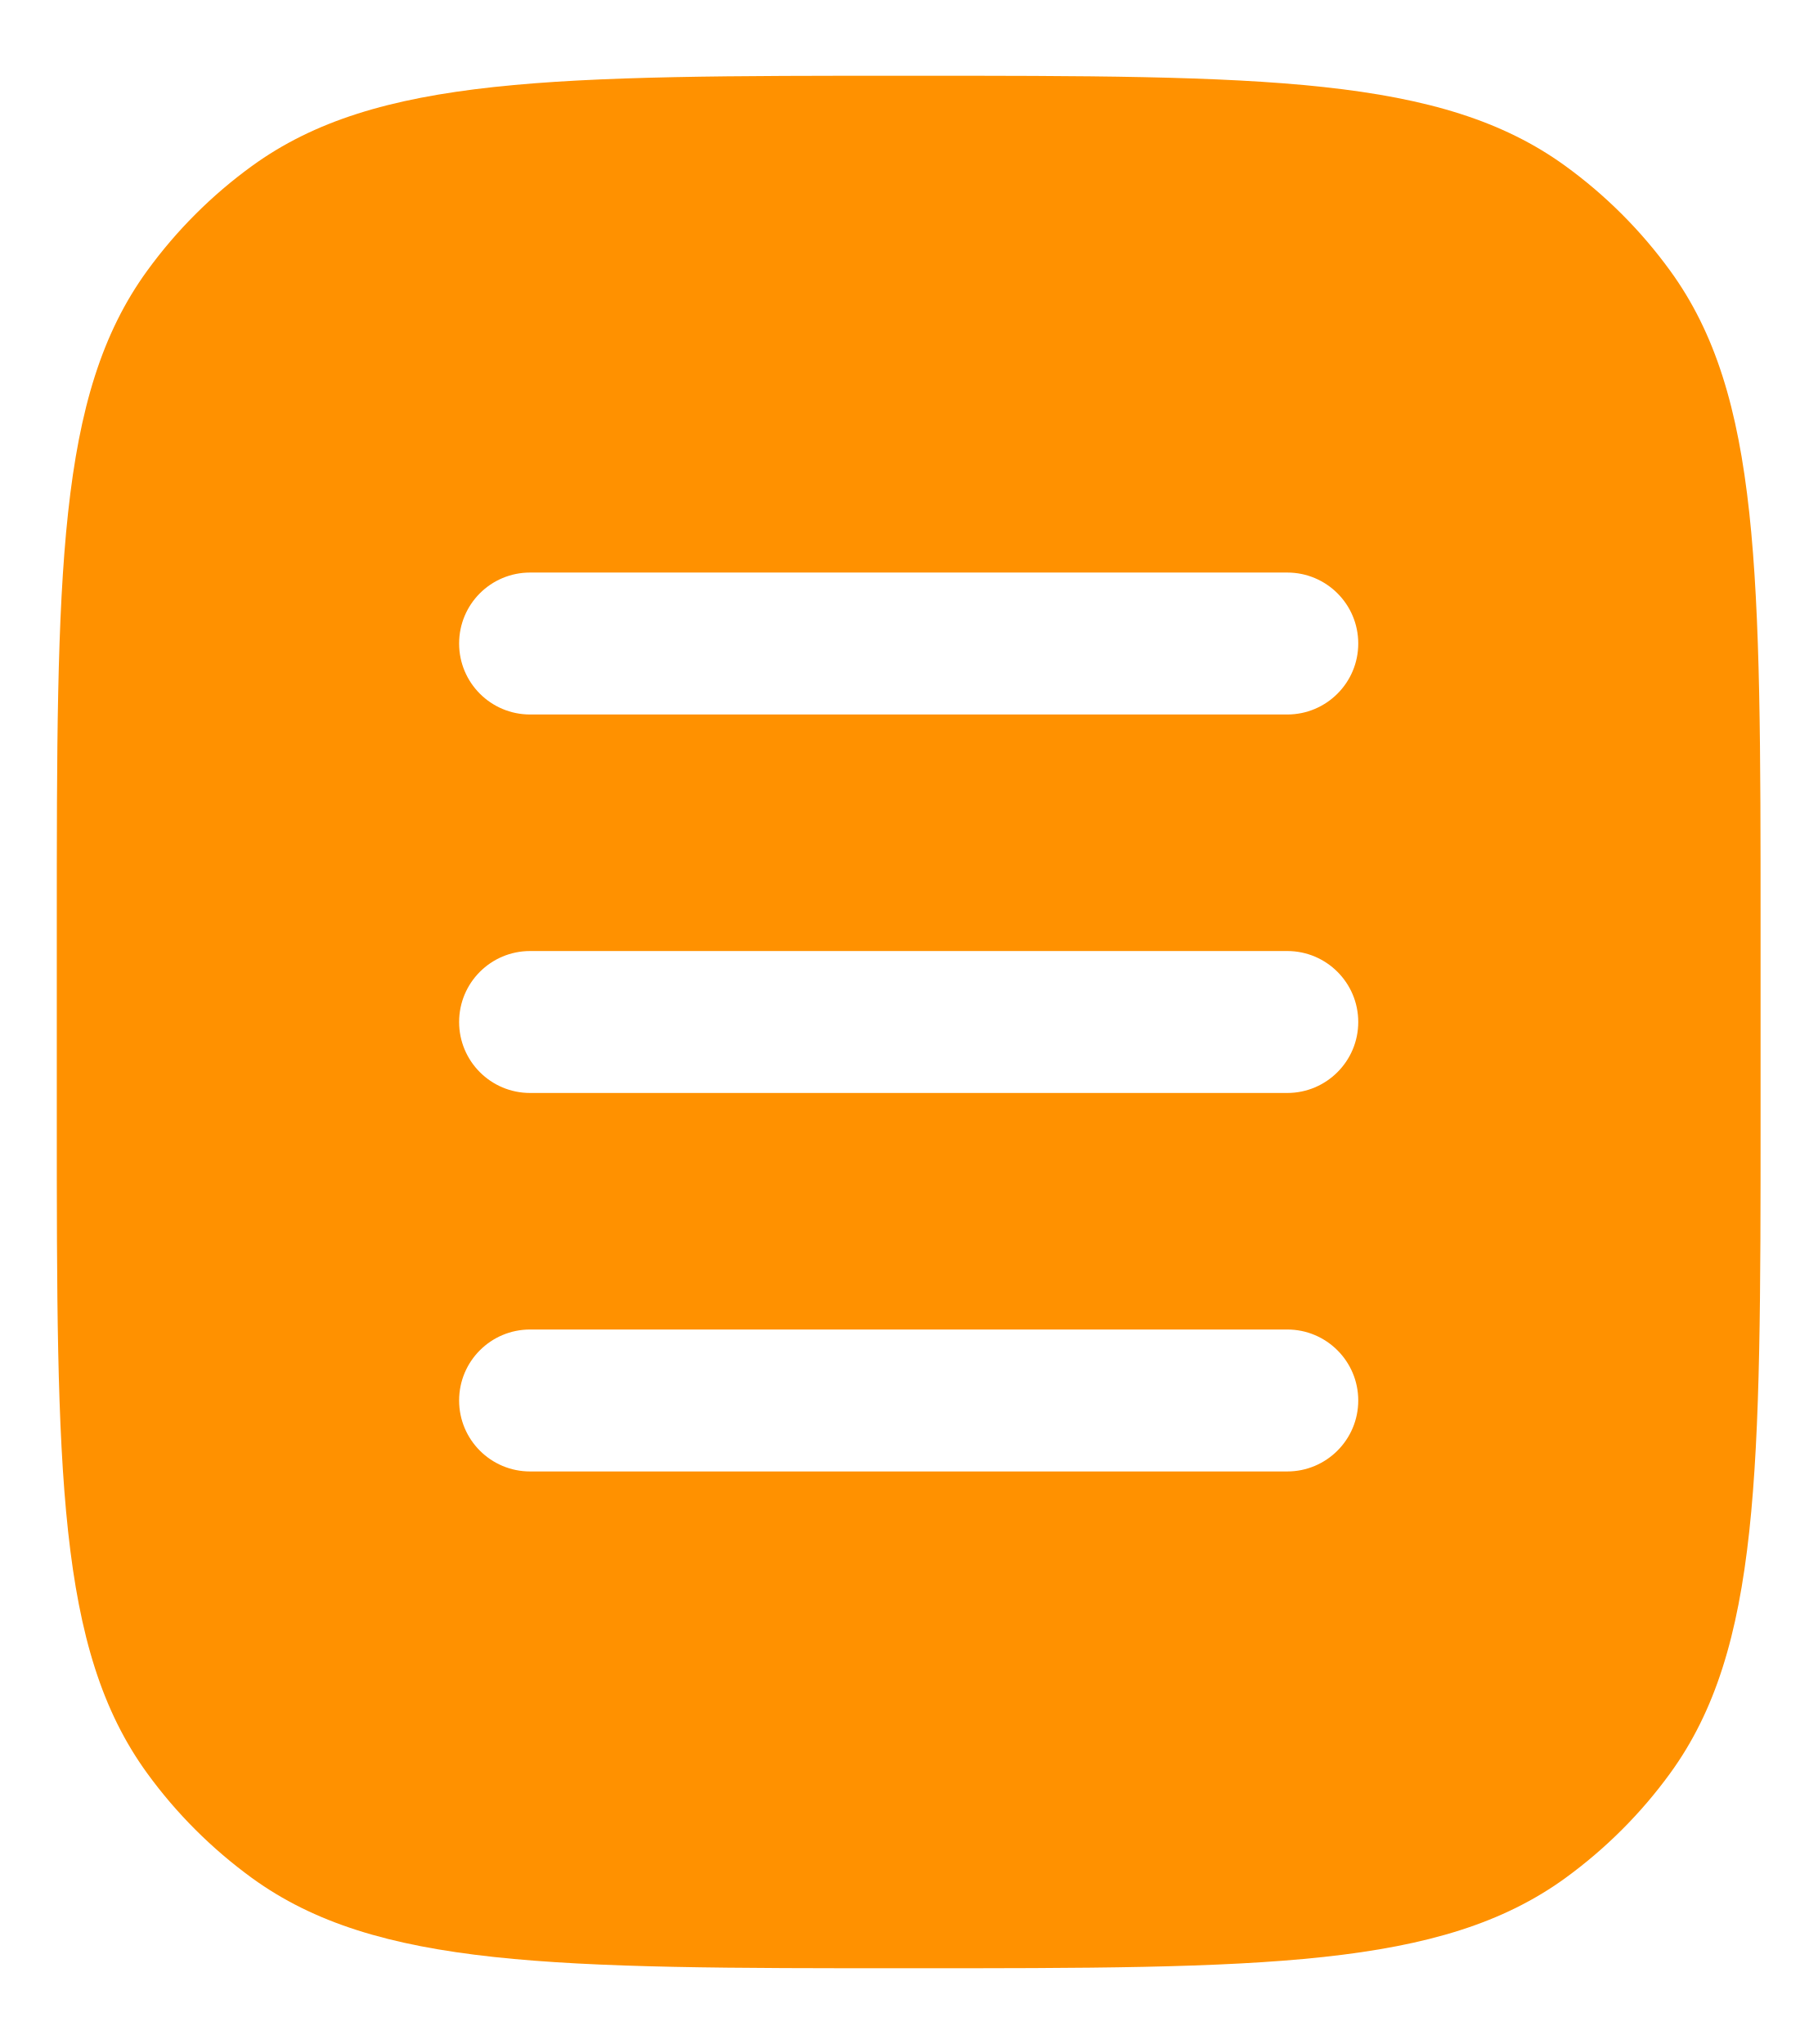
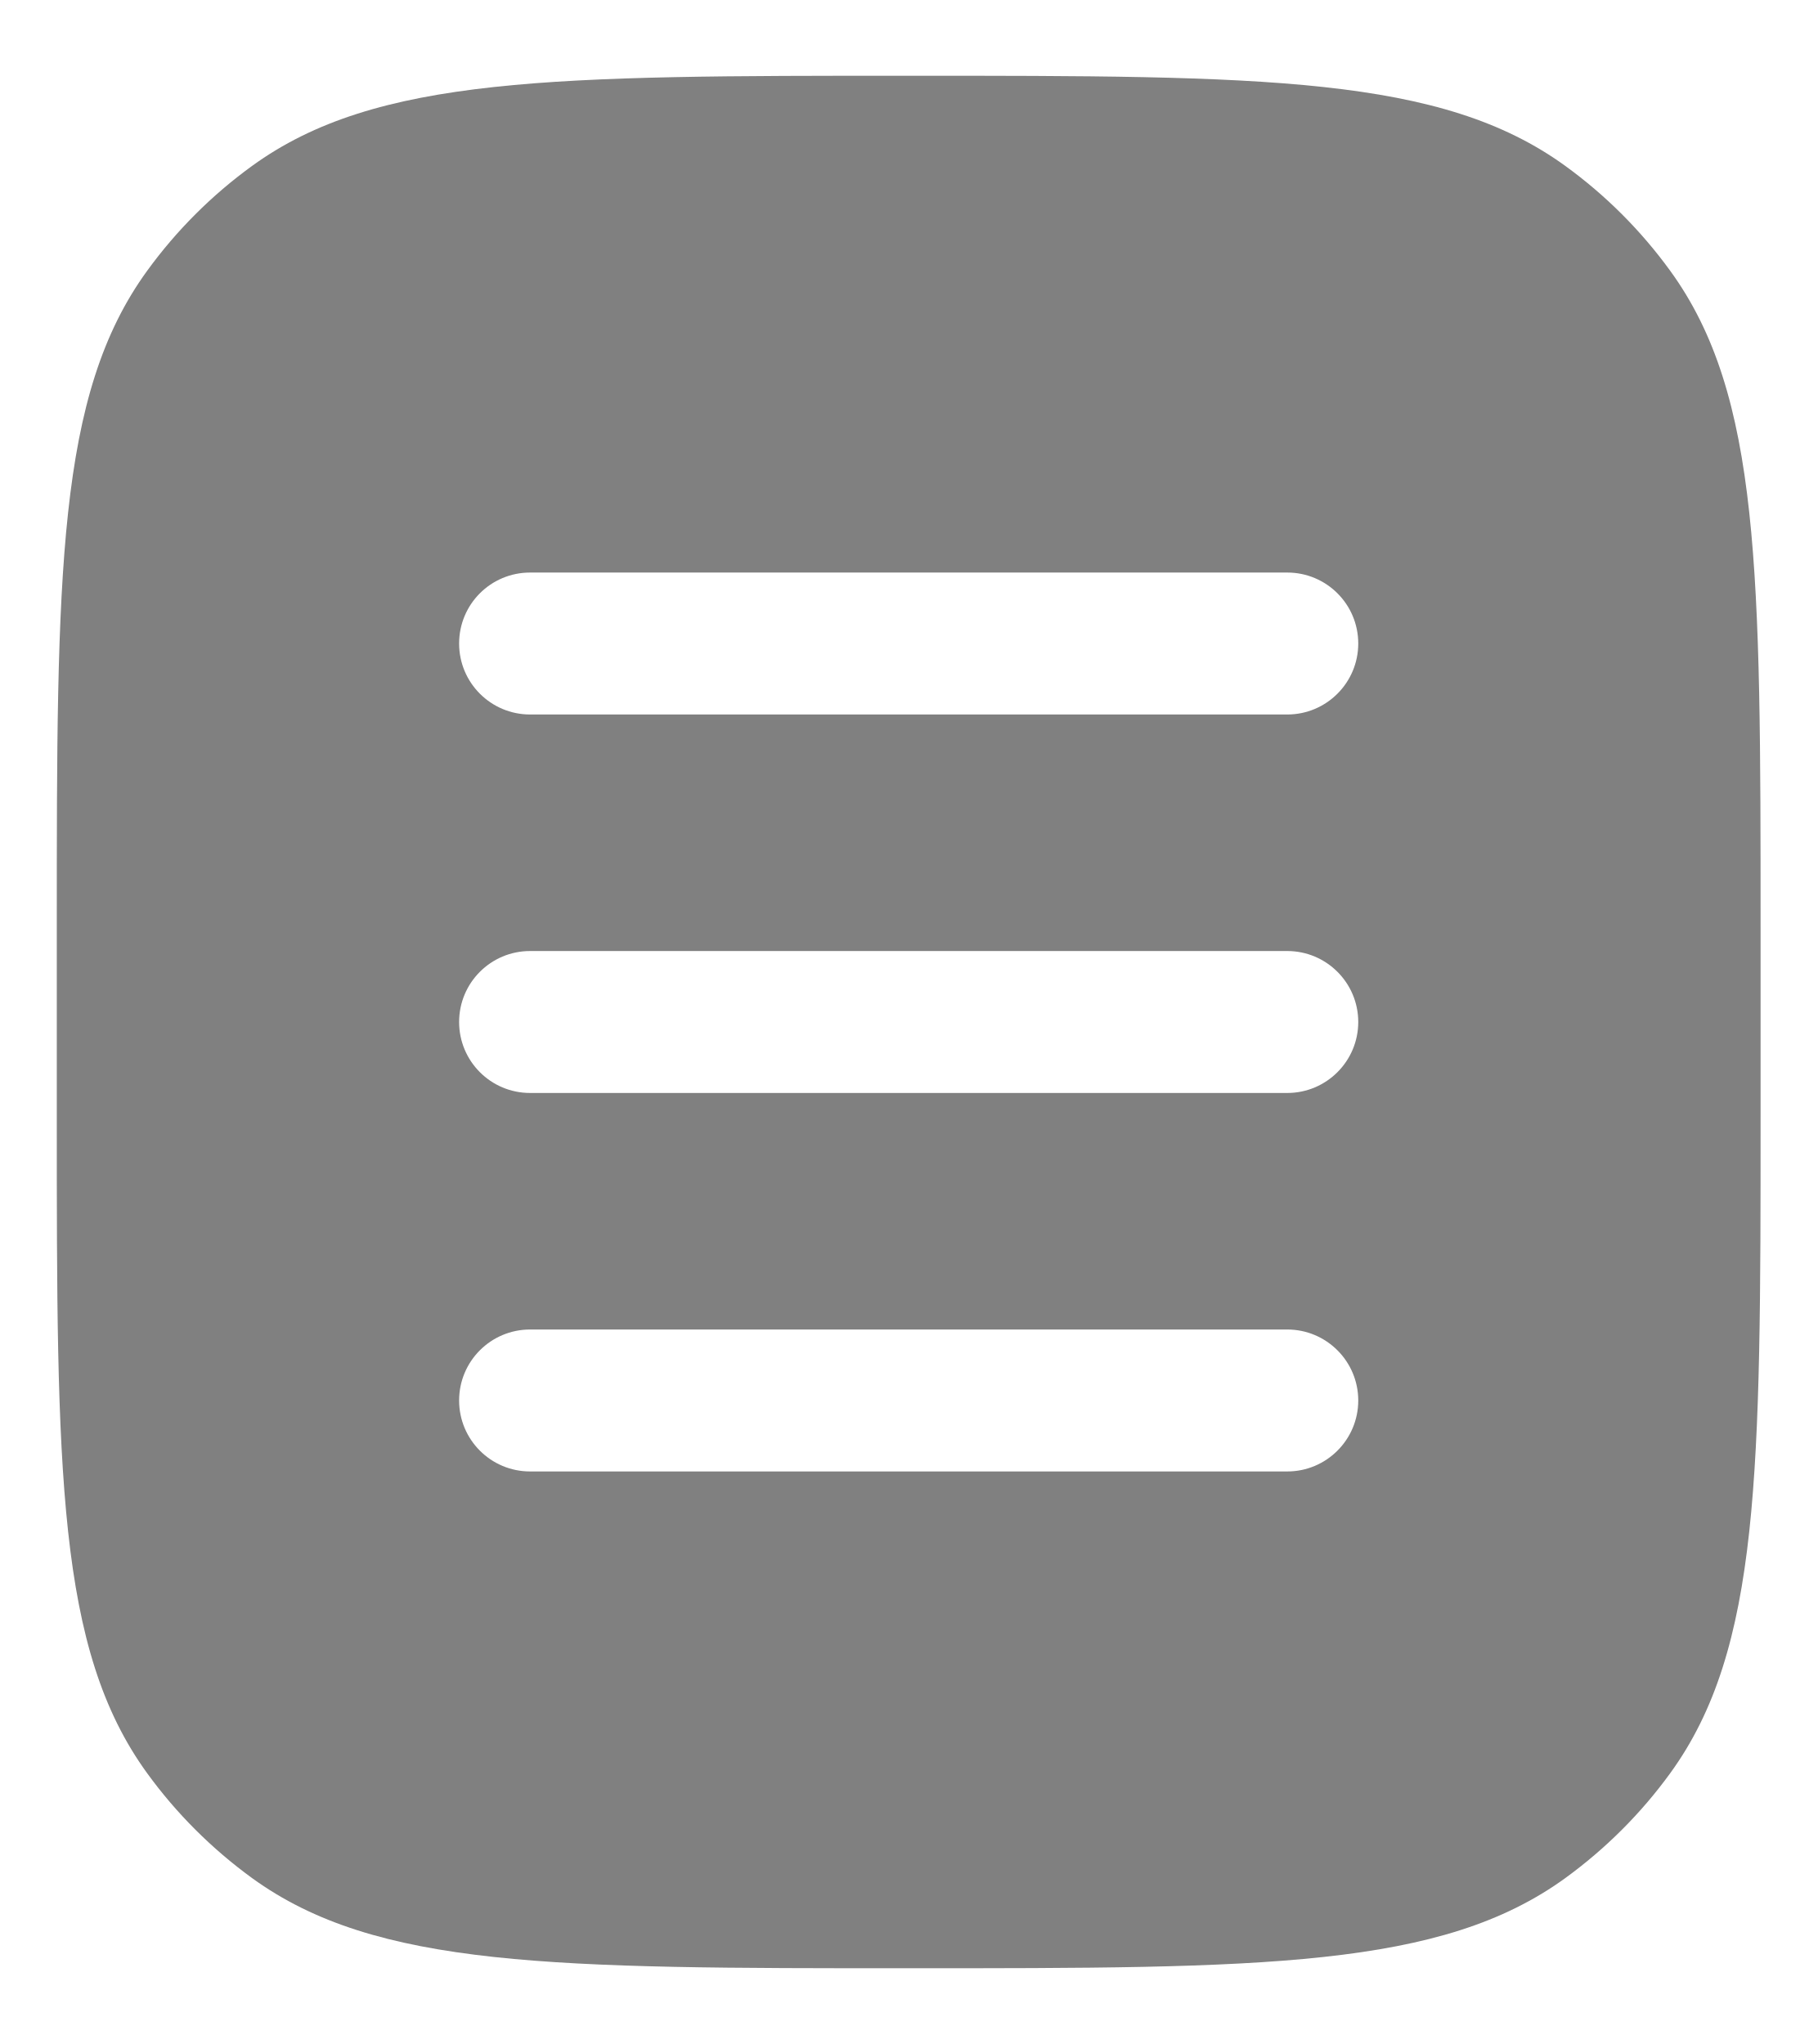
<svg xmlns="http://www.w3.org/2000/svg" width="16" height="18" viewBox="0 0 16 18" fill="none">
-   <path fill-rule="evenodd" clip-rule="evenodd" d="M1.296 2.384C0.5 3.479 0.5 5.042 0.5 8.167V9.833C0.5 12.958 0.5 14.521 1.296 15.616C1.553 15.97 1.864 16.28 2.218 16.538C3.313 17.333 4.875 17.333 8 17.333C11.125 17.333 12.687 17.333 13.782 16.538C14.136 16.28 14.447 15.97 14.704 15.616C15.5 14.521 15.5 12.958 15.5 9.833V8.167C15.5 5.042 15.5 3.479 14.704 2.384C14.447 2.03 14.136 1.719 13.782 1.462C12.687 0.667 11.125 0.667 8 0.667C4.875 0.667 3.313 0.667 2.218 1.462C1.864 1.719 1.553 2.03 1.296 2.384ZM4.667 5.042C4.321 5.042 4.042 5.321 4.042 5.667C4.042 6.012 4.321 6.292 4.667 6.292H11.333C11.678 6.292 11.958 6.012 11.958 5.667C11.958 5.321 11.678 5.042 11.333 5.042H4.667ZM4.667 8.375C4.321 8.375 4.042 8.655 4.042 9C4.042 9.345 4.321 9.625 4.667 9.625H11.333C11.678 9.625 11.958 9.345 11.958 9C11.958 8.655 11.678 8.375 11.333 8.375H4.667ZM4.667 11.708C4.321 11.708 4.042 11.988 4.042 12.333C4.042 12.678 4.321 12.958 4.667 12.958H11.333C11.678 12.958 11.958 12.678 11.958 12.333C11.958 11.988 11.678 11.708 11.333 11.708H4.667Z" fill="#FF9100" />
+   <path fill-rule="evenodd" clip-rule="evenodd" d="M1.296 2.384C0.5 3.479 0.5 5.042 0.5 8.167V9.833C0.5 12.958 0.5 14.521 1.296 15.616C1.553 15.97 1.864 16.28 2.218 16.538C3.313 17.333 4.875 17.333 8 17.333C11.125 17.333 12.687 17.333 13.782 16.538C14.136 16.28 14.447 15.97 14.704 15.616C15.5 14.521 15.5 12.958 15.5 9.833V8.167C15.5 5.042 15.5 3.479 14.704 2.384C14.447 2.03 14.136 1.719 13.782 1.462C12.687 0.667 11.125 0.667 8 0.667C4.875 0.667 3.313 0.667 2.218 1.462C1.864 1.719 1.553 2.03 1.296 2.384ZM4.667 5.042C4.321 5.042 4.042 5.321 4.042 5.667C4.042 6.012 4.321 6.292 4.667 6.292H11.333C11.678 6.292 11.958 6.012 11.958 5.667C11.958 5.321 11.678 5.042 11.333 5.042H4.667ZM4.667 8.375C4.321 8.375 4.042 8.655 4.042 9C4.042 9.345 4.321 9.625 4.667 9.625H11.333C11.678 9.625 11.958 9.345 11.958 9C11.958 8.655 11.678 8.375 11.333 8.375H4.667ZM4.667 11.708C4.321 11.708 4.042 11.988 4.042 12.333C4.042 12.678 4.321 12.958 4.667 12.958H11.333C11.678 12.958 11.958 12.678 11.958 12.333C11.958 11.988 11.678 11.708 11.333 11.708H4.667Z" fill="#808080" />
</svg>
